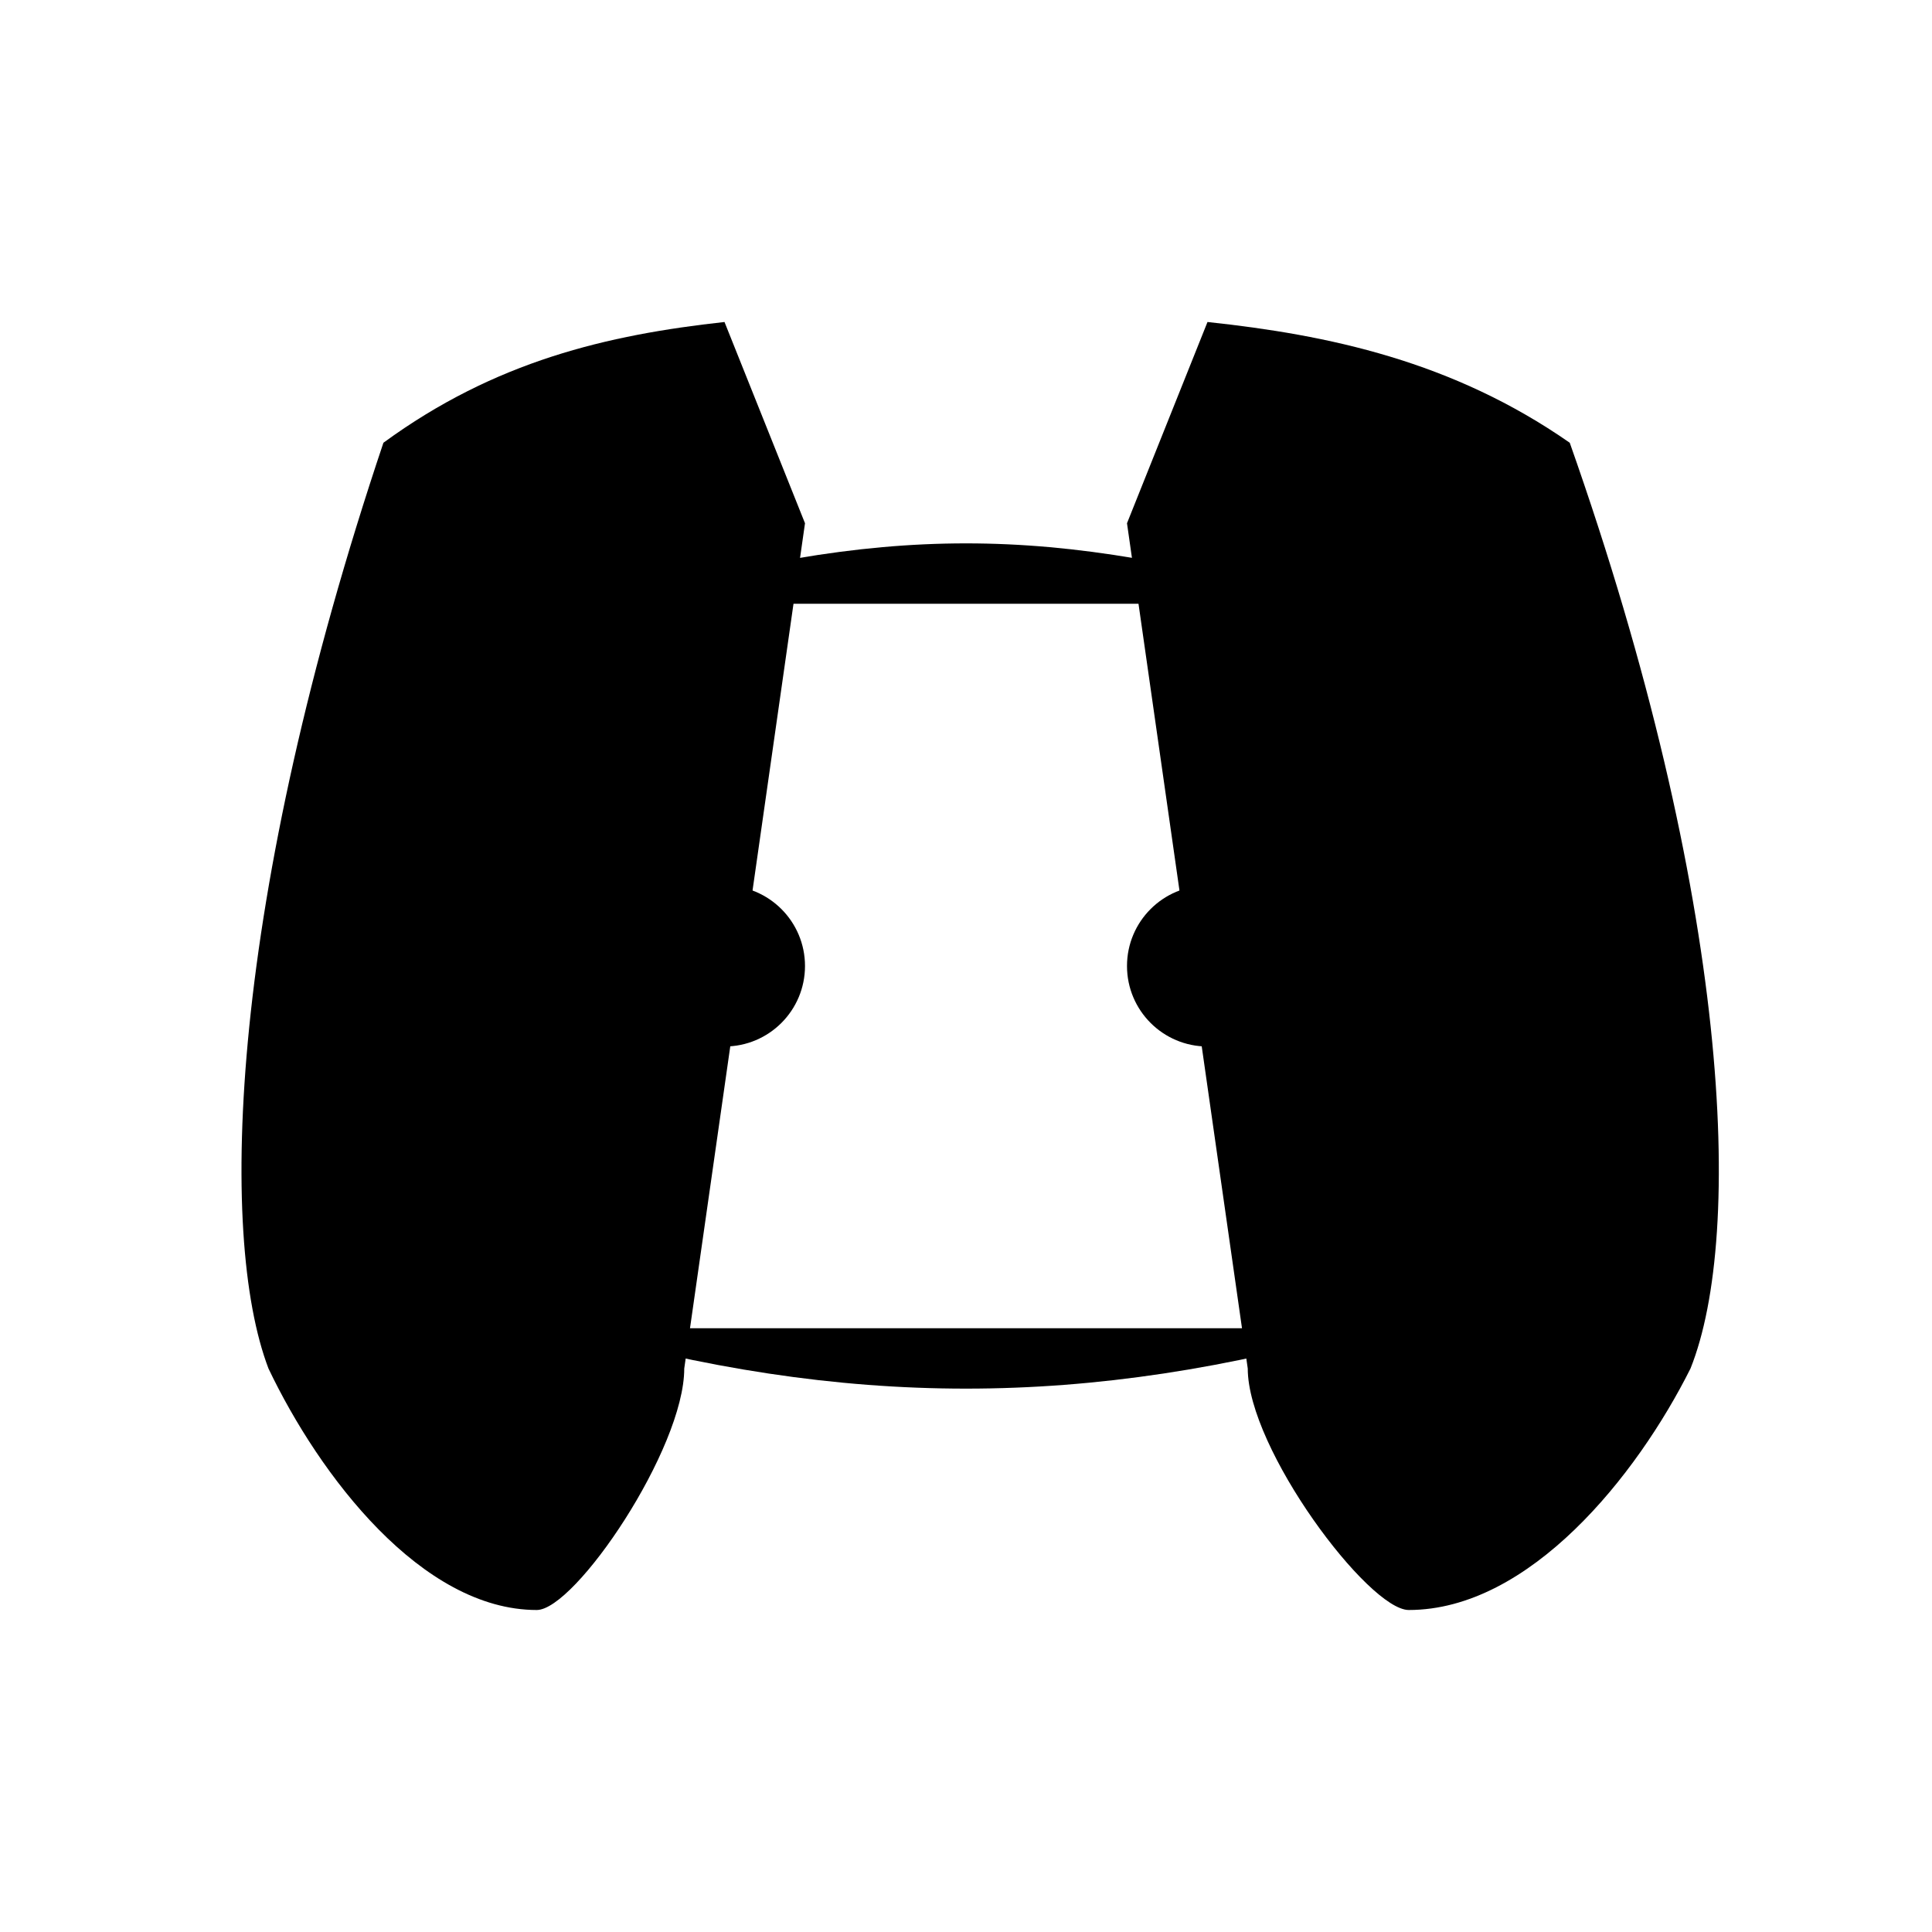
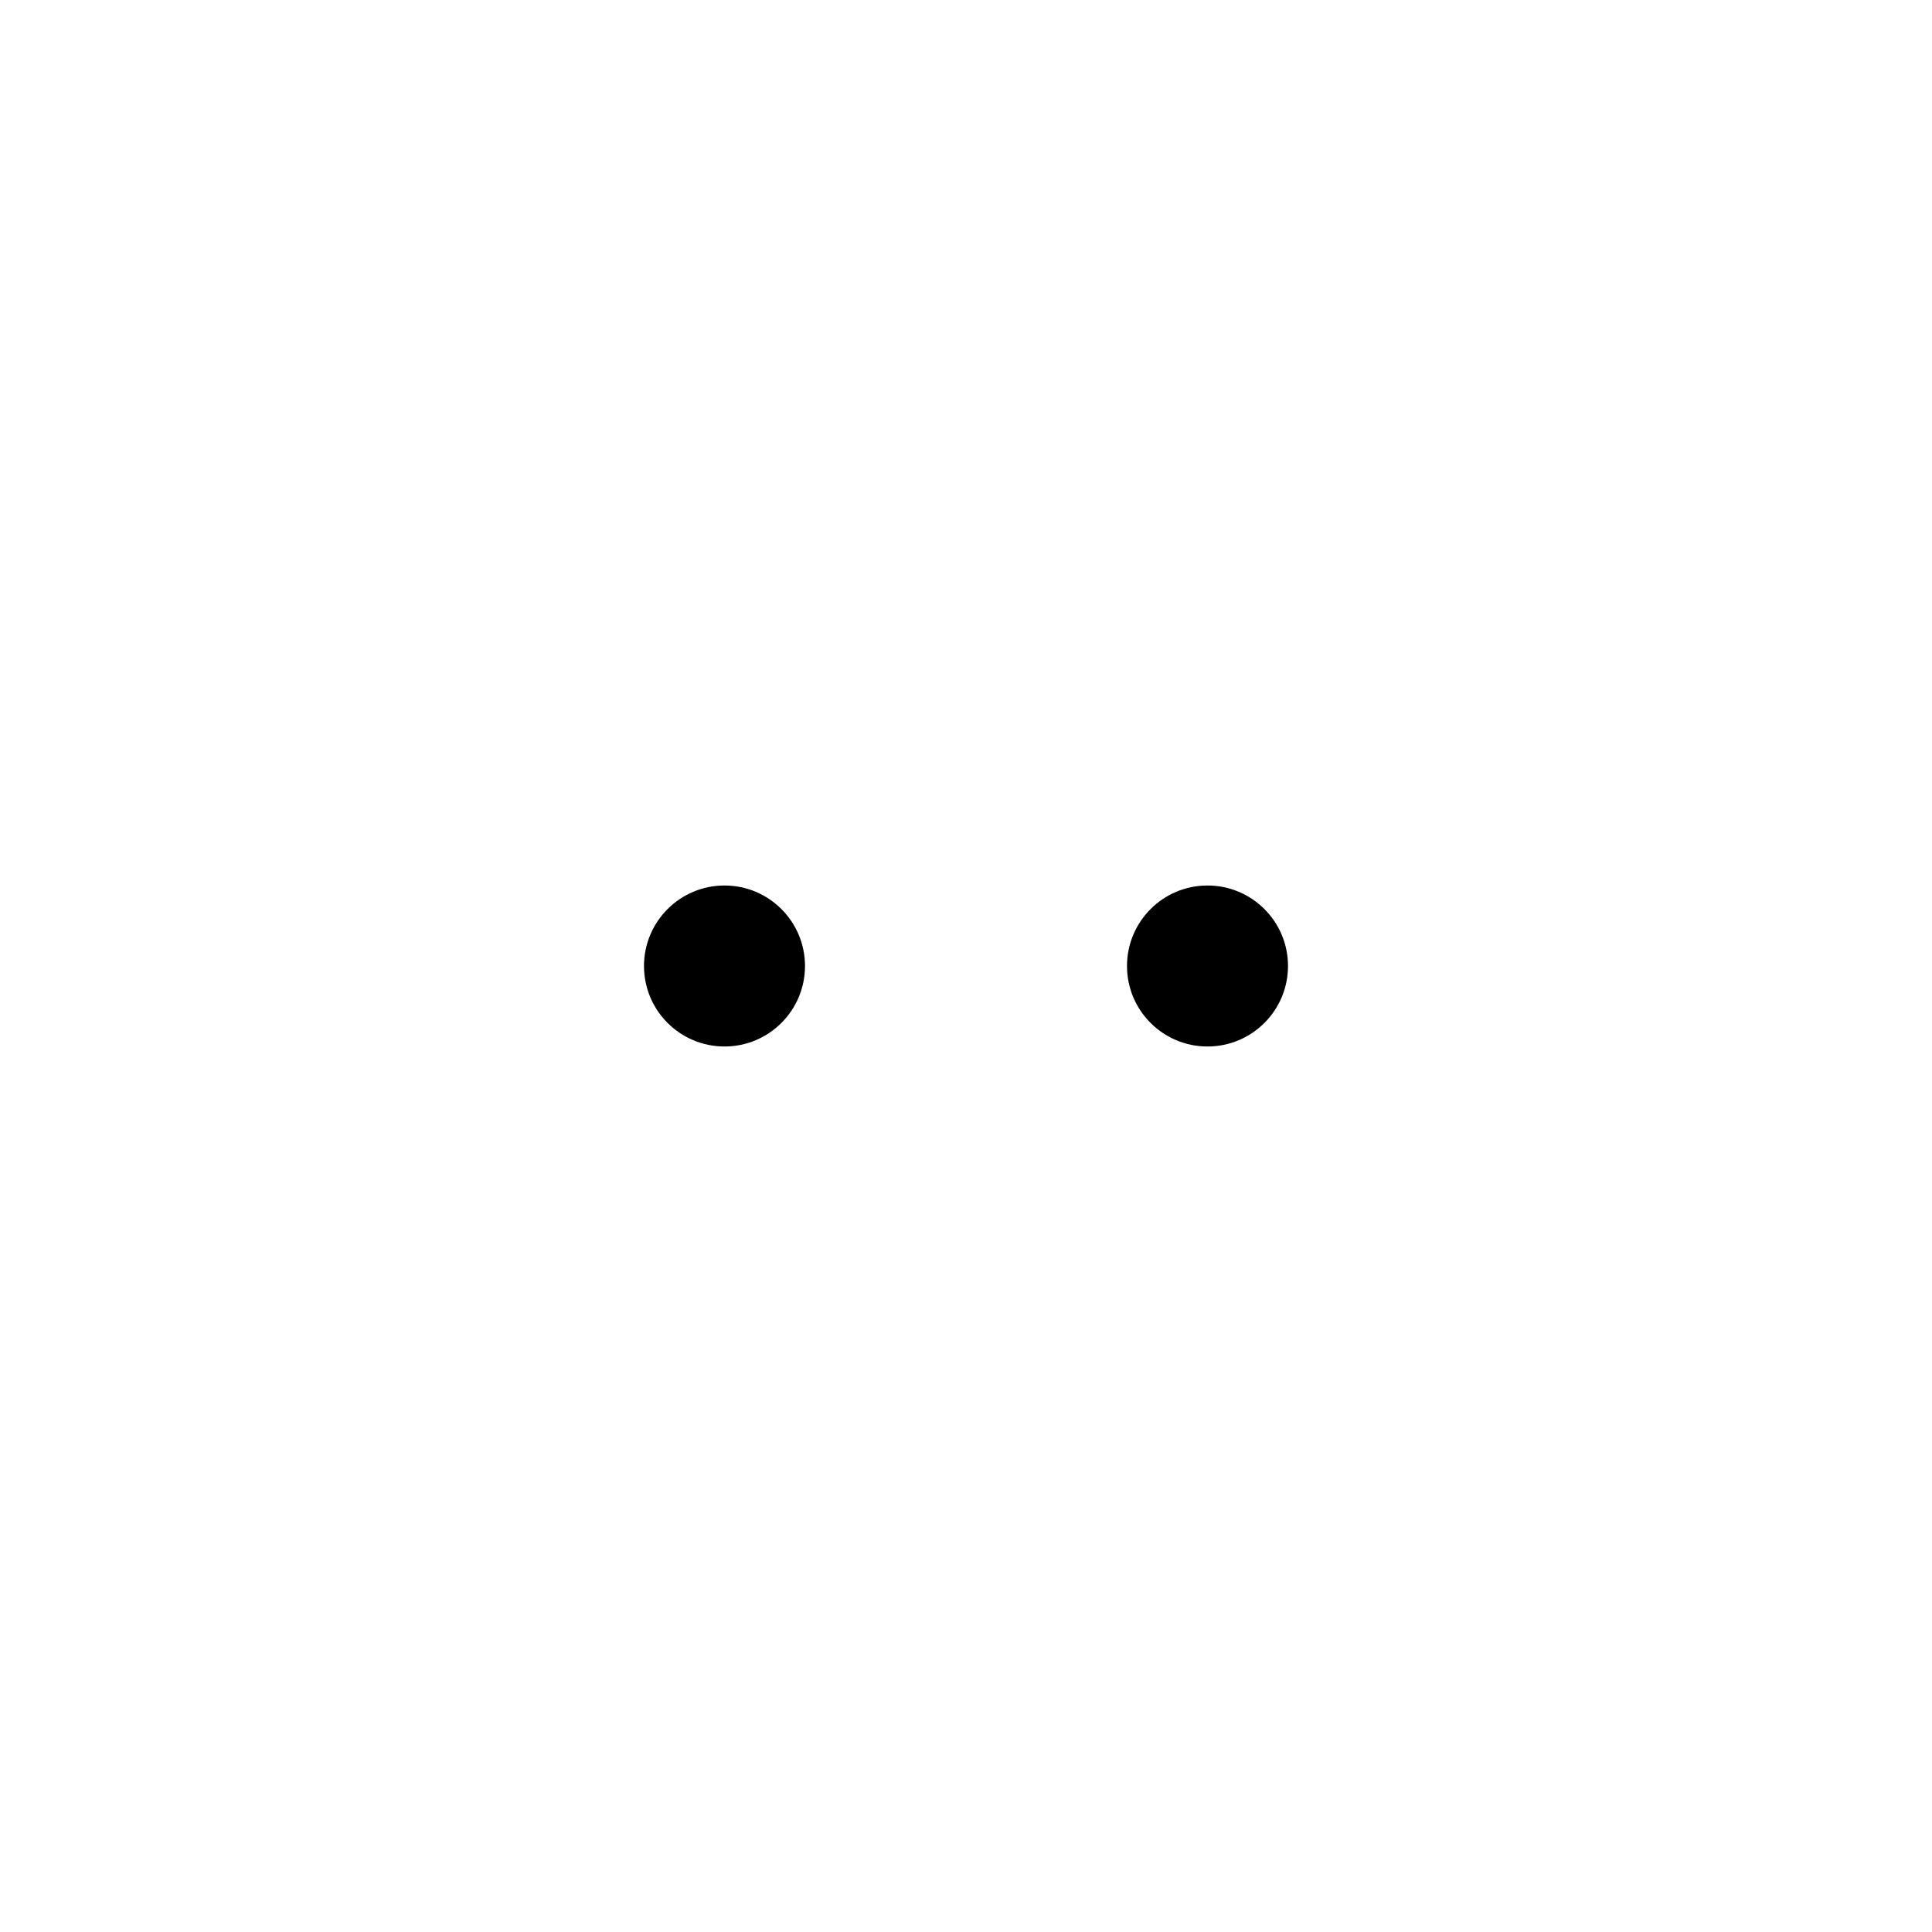
<svg xmlns="http://www.w3.org/2000/svg" stroke-linecap="round" stroke-linejoin="round">
  <path stroke="none" d="M0 0h24v24H0z" fill="none" />
  <circle cx="9" cy="12" r="1" />
  <circle cx="15" cy="12" r="1" />
-   <path d="M7.5 7.5c3.5 -1 5.5 -1 9 0" />
-   <path d="M7 16.5c3.5 1 6.5 1 10 0" />
-   <path d="M15.5 17c0 1 1.5 3 2 3c1.5 0 2.833 -1.667 3.5 -3c.667 -1.667 .5 -5.833 -1.5 -11.5c-1.457 -1.015 -3 -1.34 -4.5 -1.5l-1 2.5" />
-   <path d="M8.5 17c0 1 -1.356 3 -1.832 3c-1.429 0 -2.698 -1.667 -3.333 -3c-.635 -1.667 -.476 -5.833 1.428 -11.5c1.388 -1.015 2.782 -1.34 4.237 -1.5l1 2.5" />
+   <path fill="none" d="M7.5 7.5c3.5 -1 5.5 -1 9 0" />
+   <path fill="none" d="M7 16.5c3.5 1 6.5 1 10 0" />
+   <path fill="none" d="M15.5 17c0 1 1.5 3 2 3c1.5 0 2.833 -1.667 3.5 -3c.667 -1.667 .5 -5.833 -1.5 -11.5c-1.457 -1.015 -3 -1.34 -4.5 -1.5l-1 2.5" />
+   <path fill="none" d="M8.5 17c0 1 -1.356 3 -1.832 3c-1.429 0 -2.698 -1.667 -3.333 -3c-.635 -1.667 -.476 -5.833 1.428 -11.5c1.388 -1.015 2.782 -1.34 4.237 -1.5l1 2.5" />
</svg>
